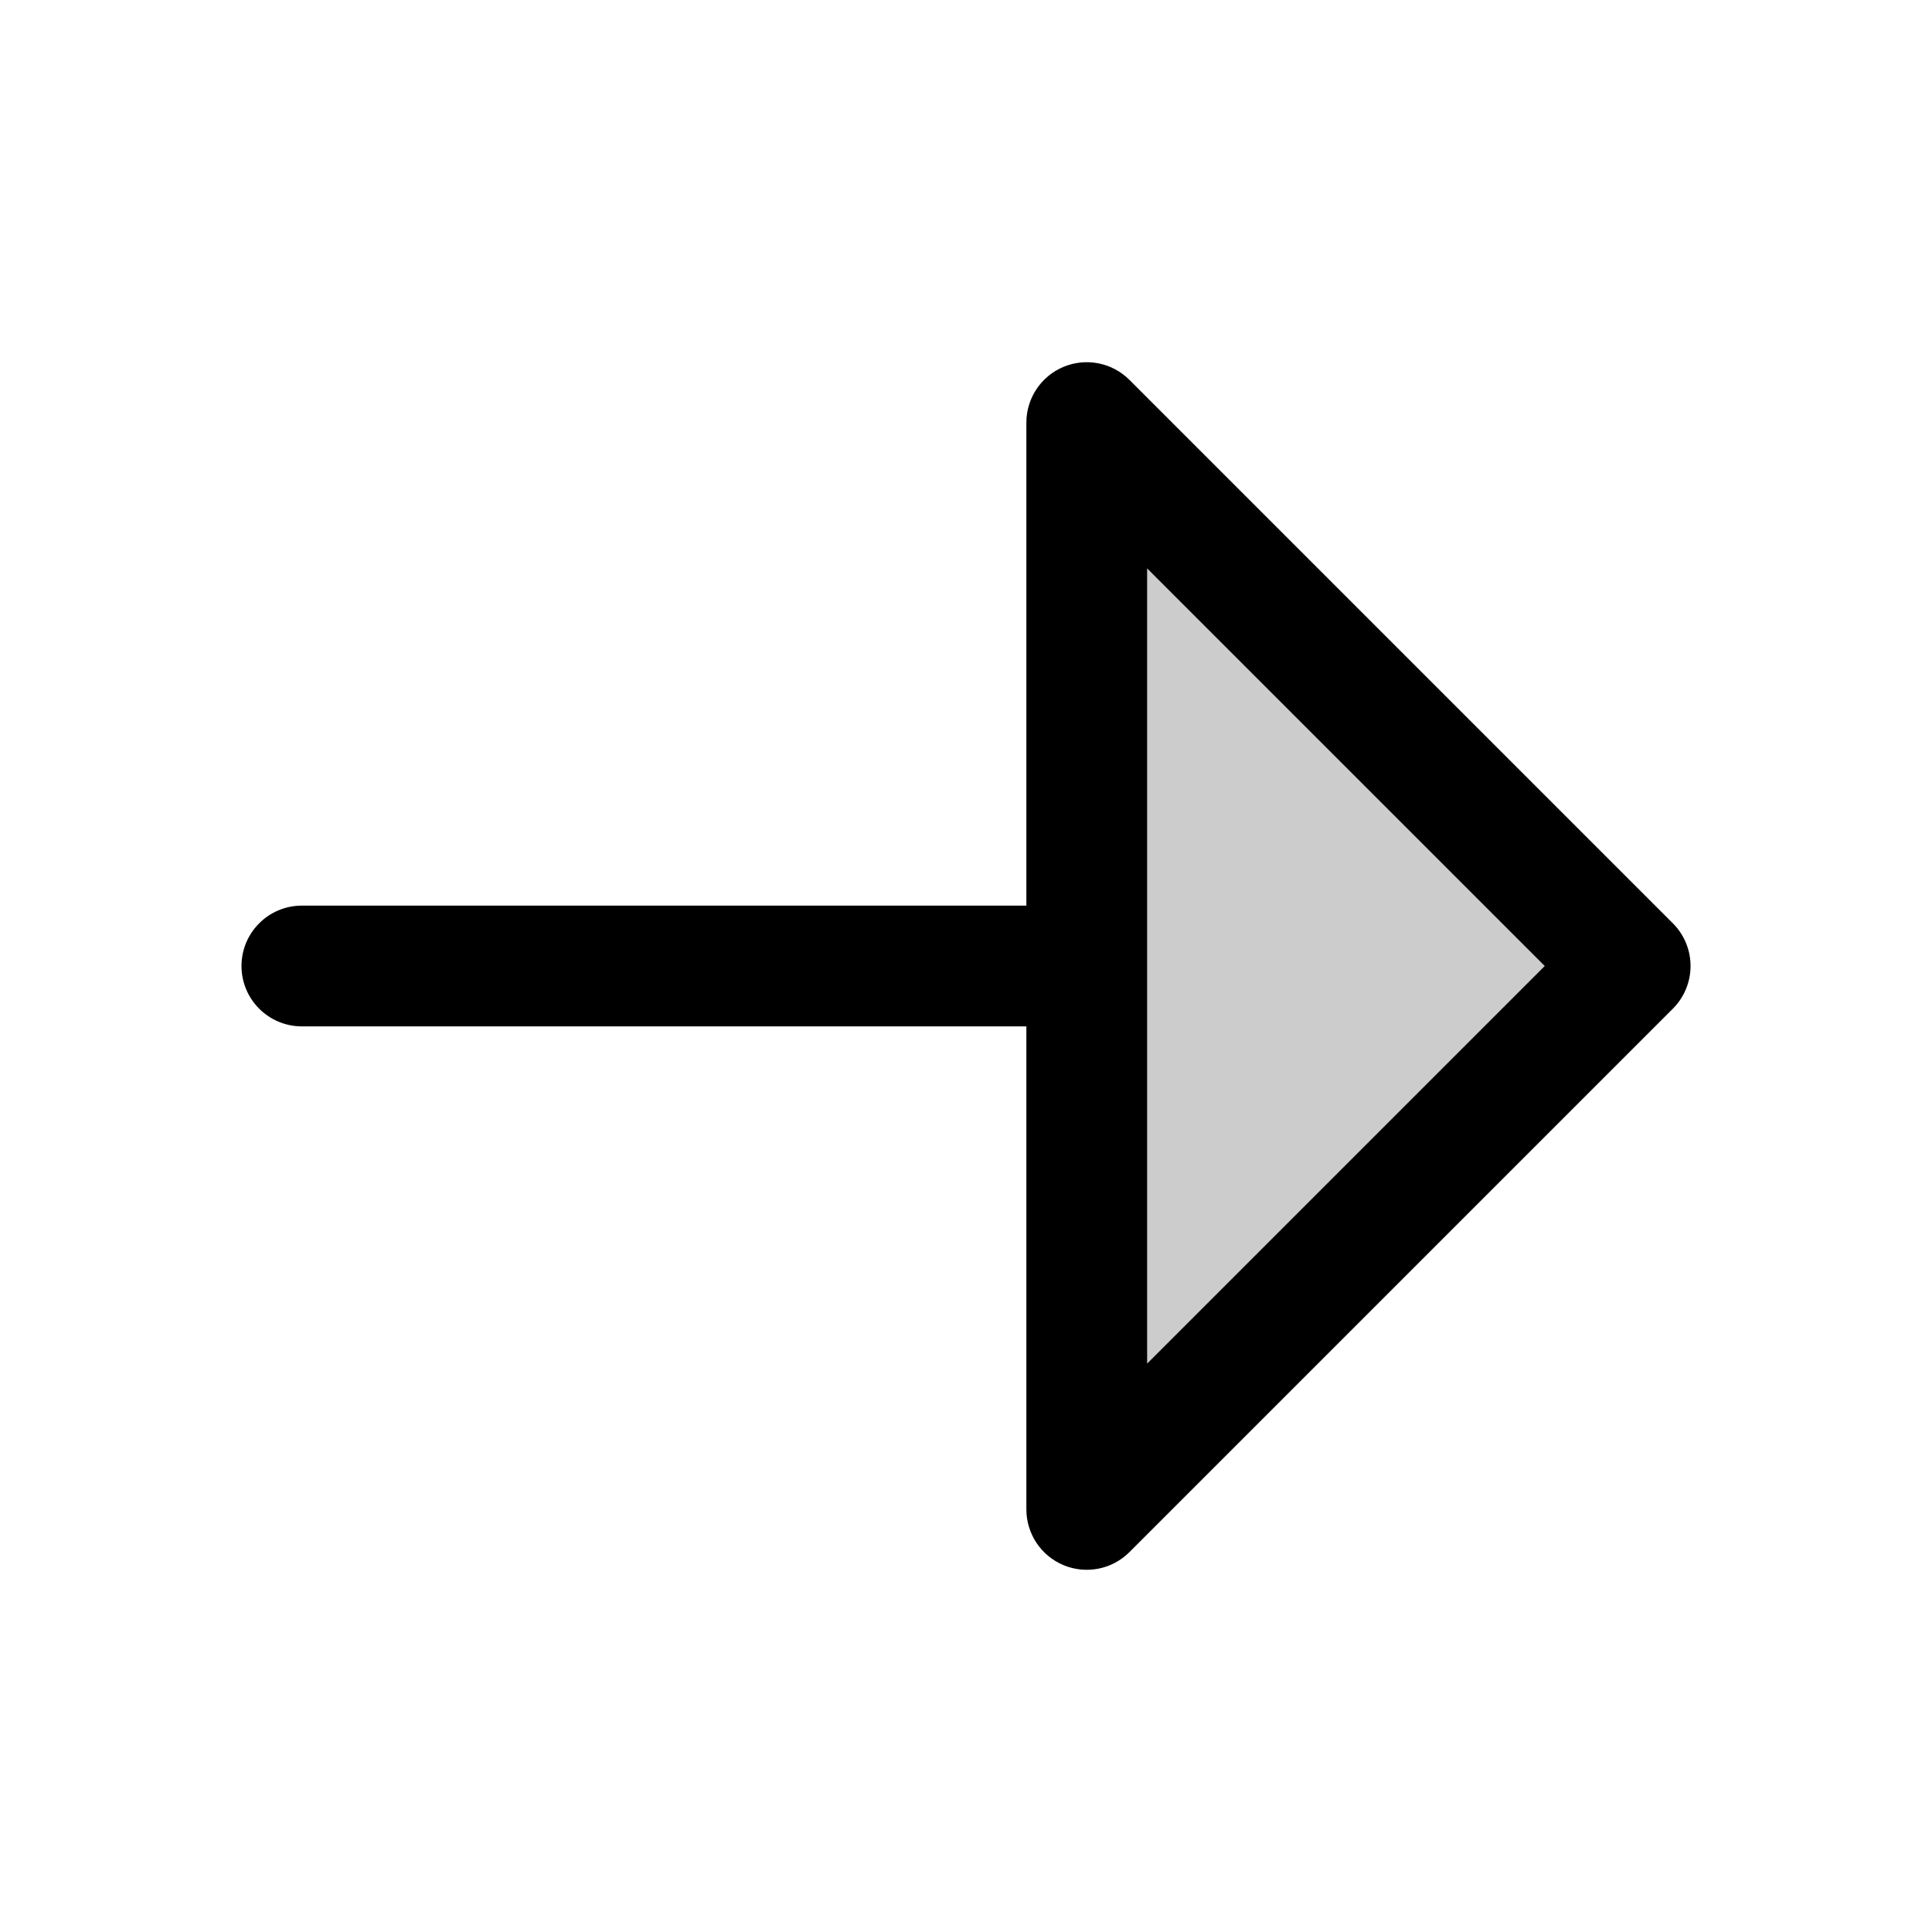
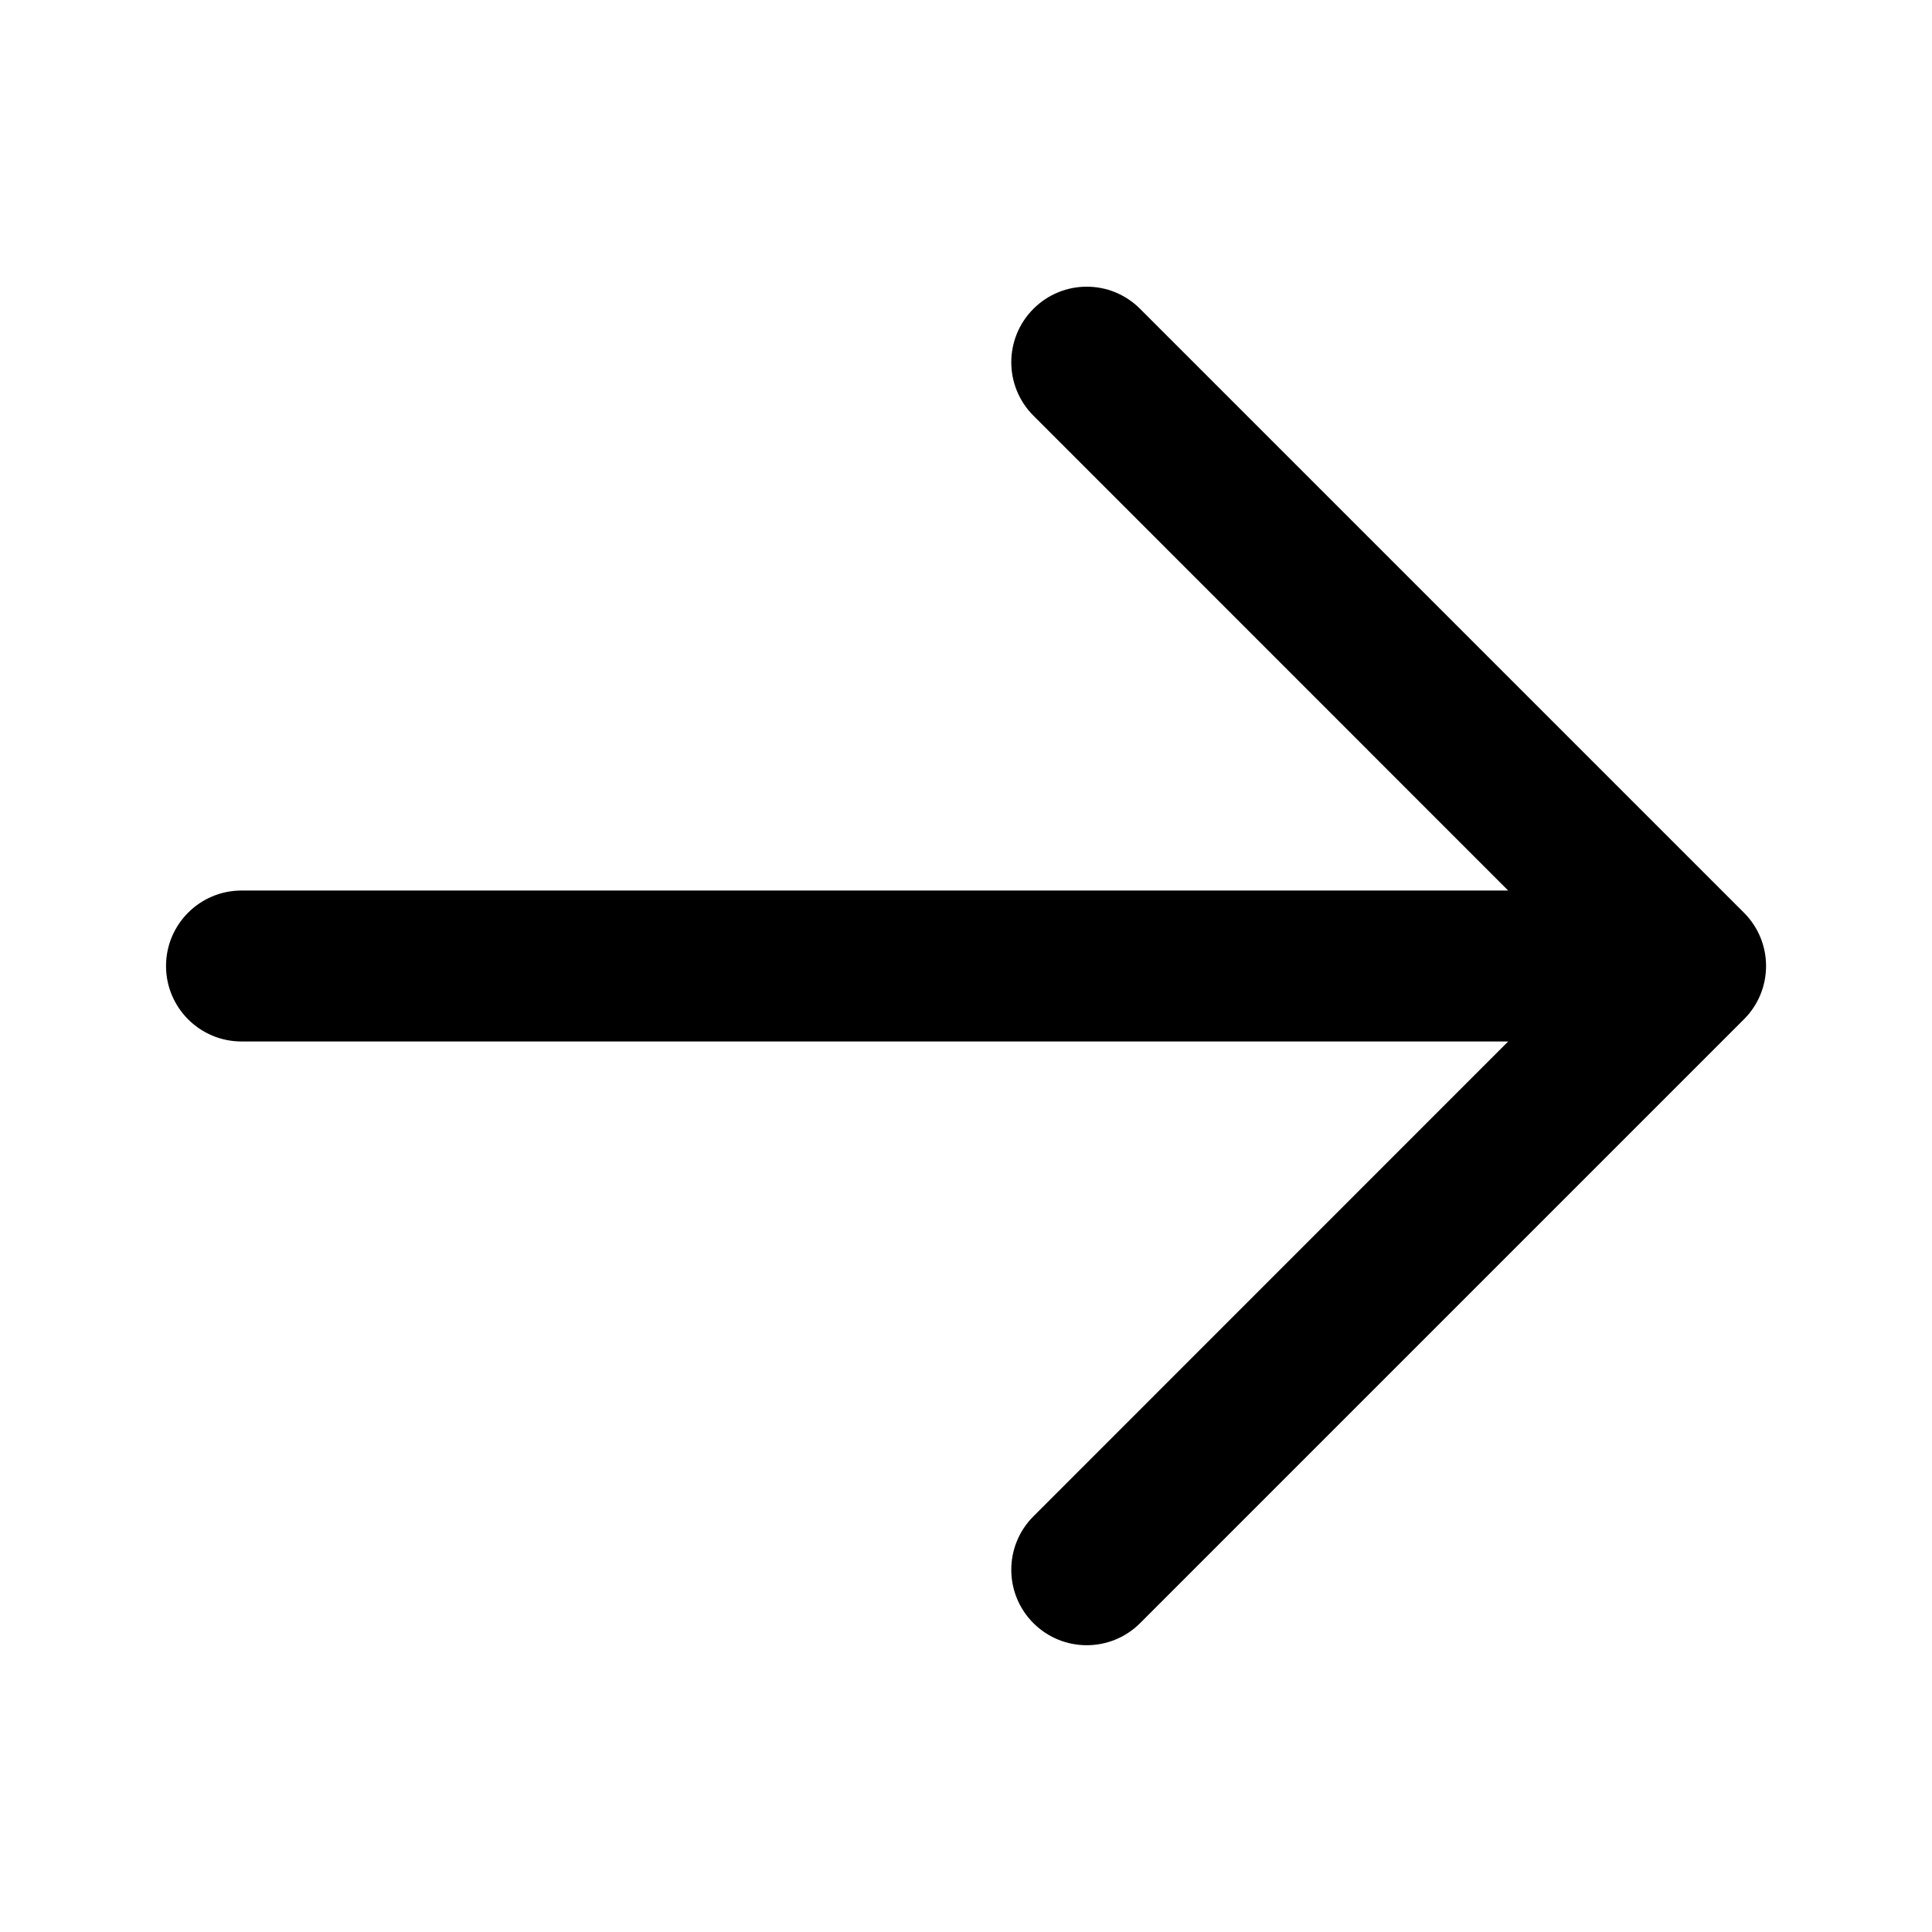
- <svg xmlns="http://www.w3.org/2000/svg" viewBox="0 0 256 256" fill="currentColor">
-   <path d="M216,128l-72,72V56Z" opacity="0.2" />
-   <path d="M221.66,122.34l-72-72A8,8,0,0,0,136,56v64H40a8,8,0,0,0,0,16h96v64a8,8,0,0,0,13.66,5.66l72-72A8,8,0,0,0,221.66,122.34ZM152,180.69V75.31L204.69,128Z" />
+ <svg xmlns="http://www.w3.org/2000/svg" fill="none" viewBox="0 0 16 16">
+   <path d="M8.558 2.558C8.802 2.313 9.198 2.313 9.442 2.558L14.442 7.558C14.687 7.802 14.687 8.198 14.442 8.442L9.442 13.442C9.198 13.686 8.802 13.686 8.558 13.442C8.314 13.198 8.314 12.802 8.558 12.558L12.49 8.625H2C1.655 8.625 1.375 8.345 1.375 8C1.375 7.655 1.655 7.375 2 7.375H12.49L8.558 3.442C8.314 3.198 8.314 2.802 8.558 2.558Z" fill="currentColor" />
</svg>
